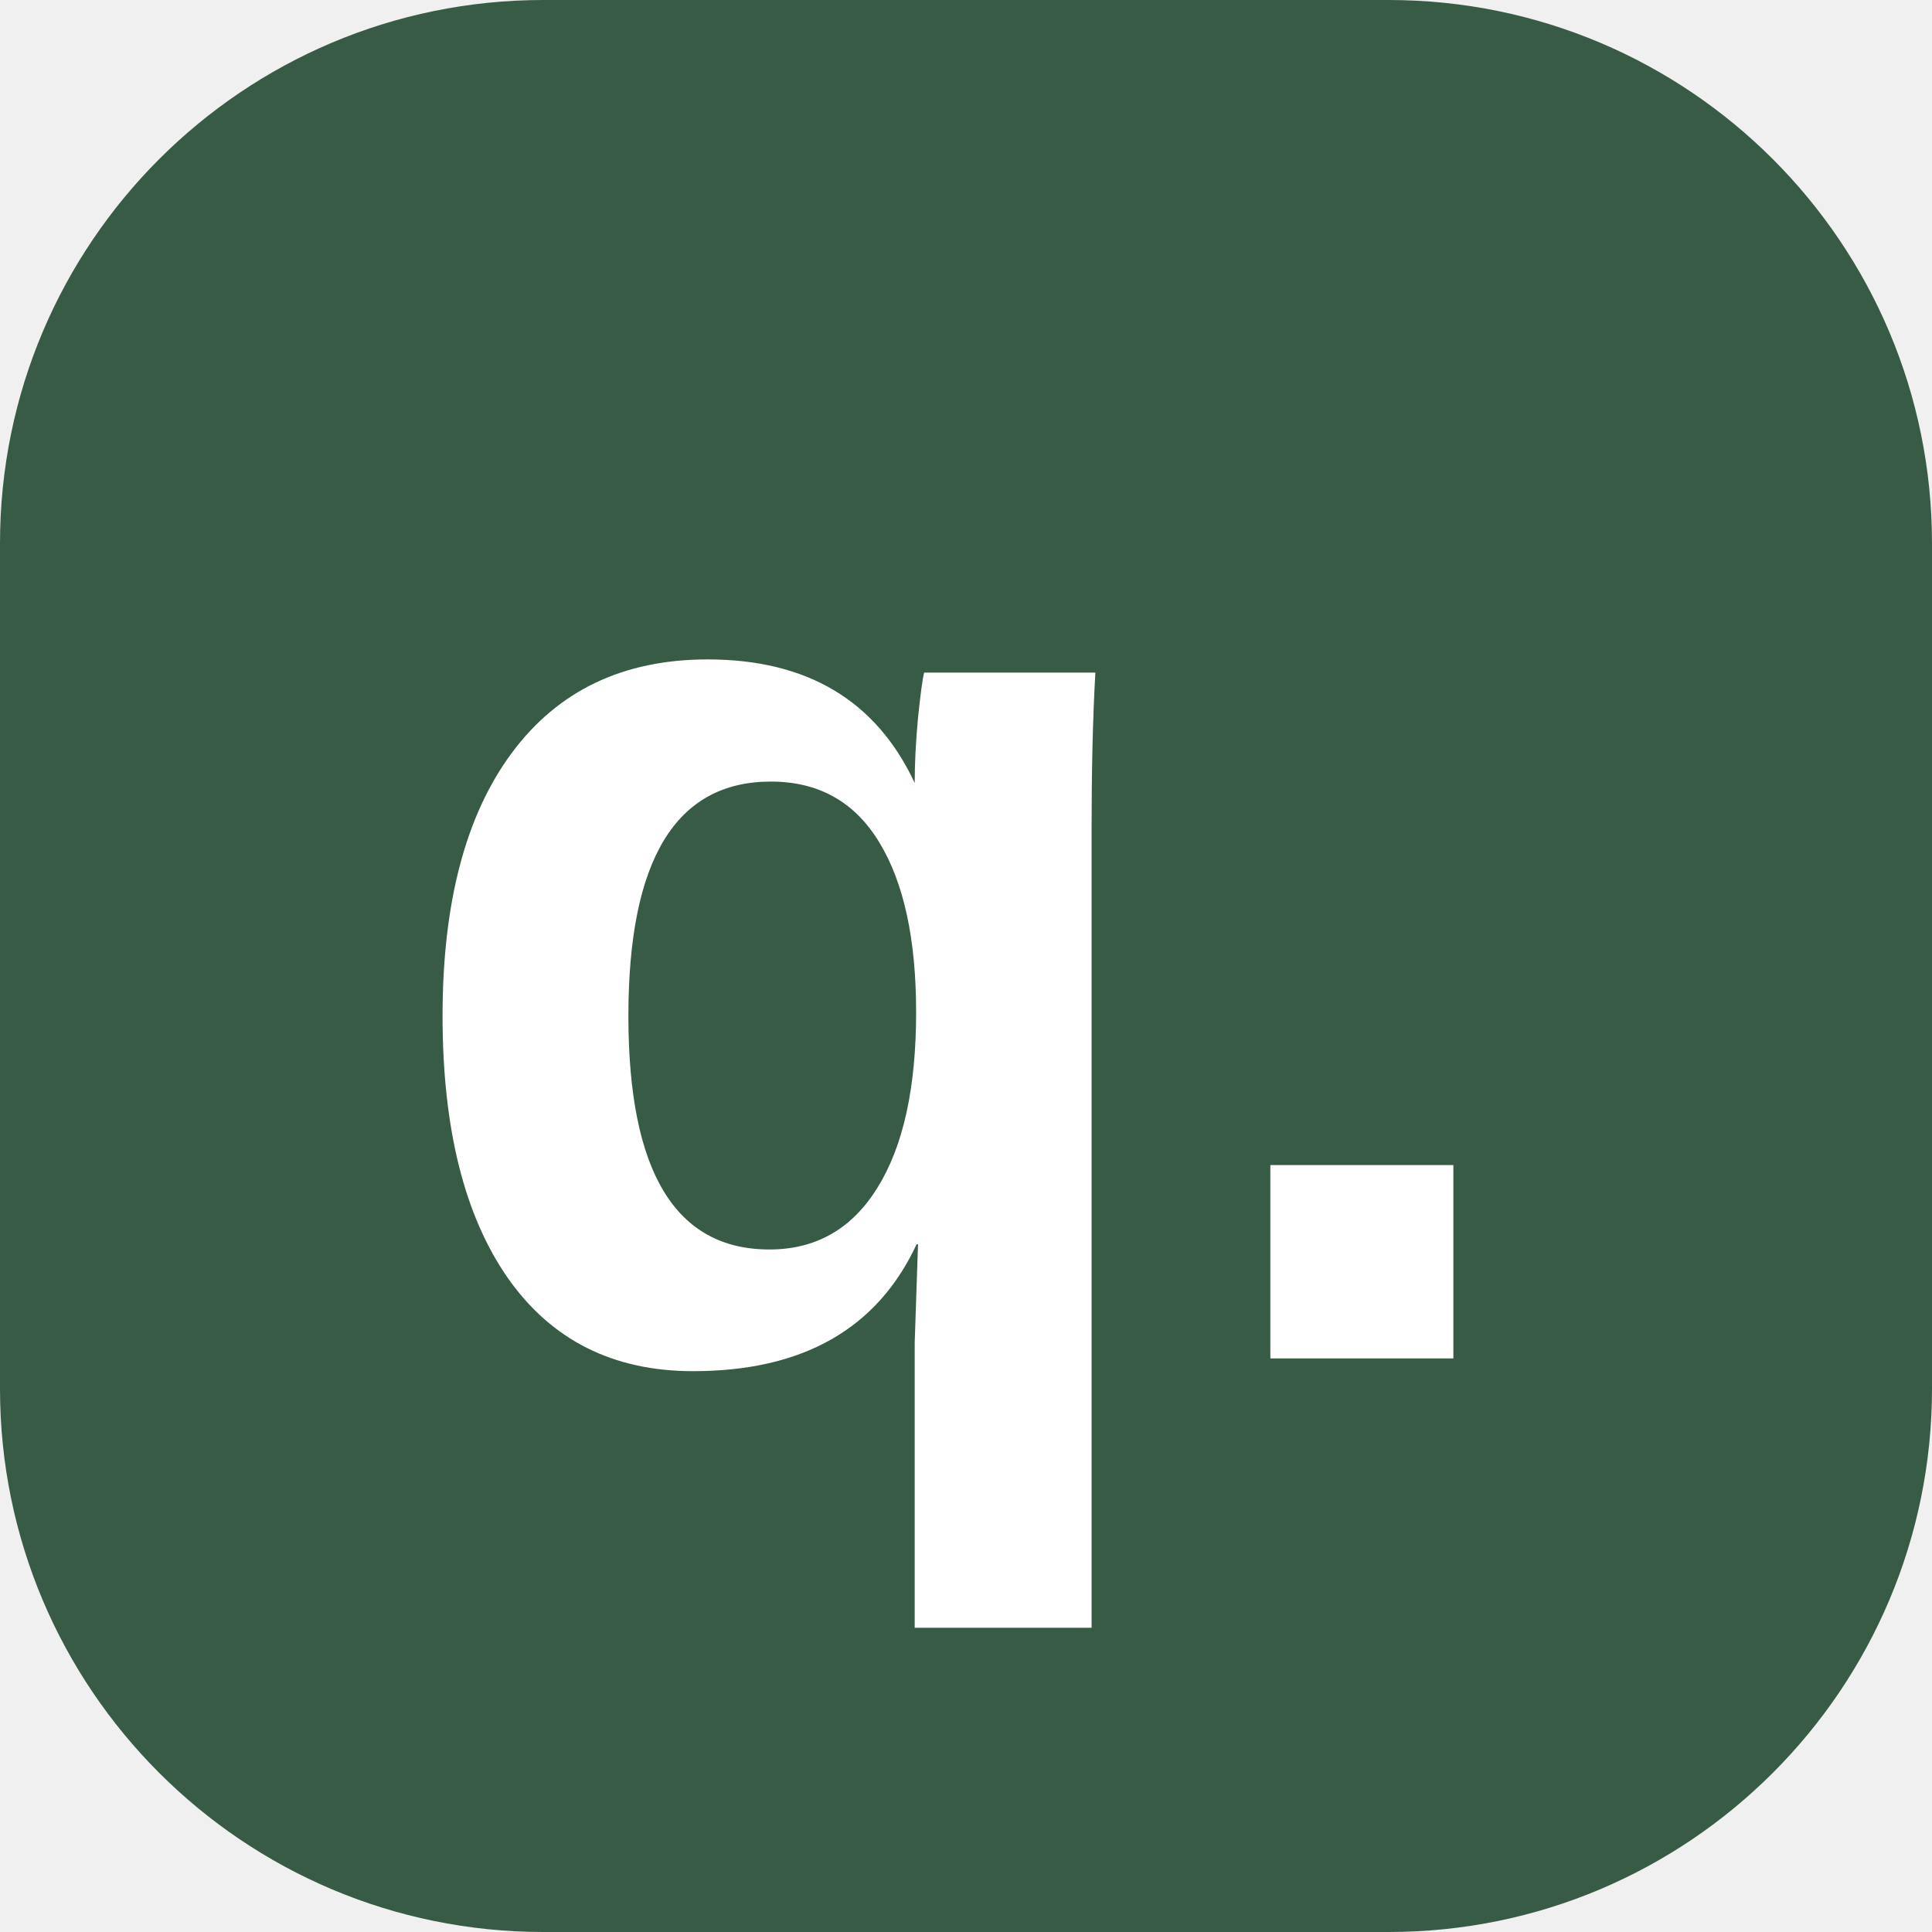
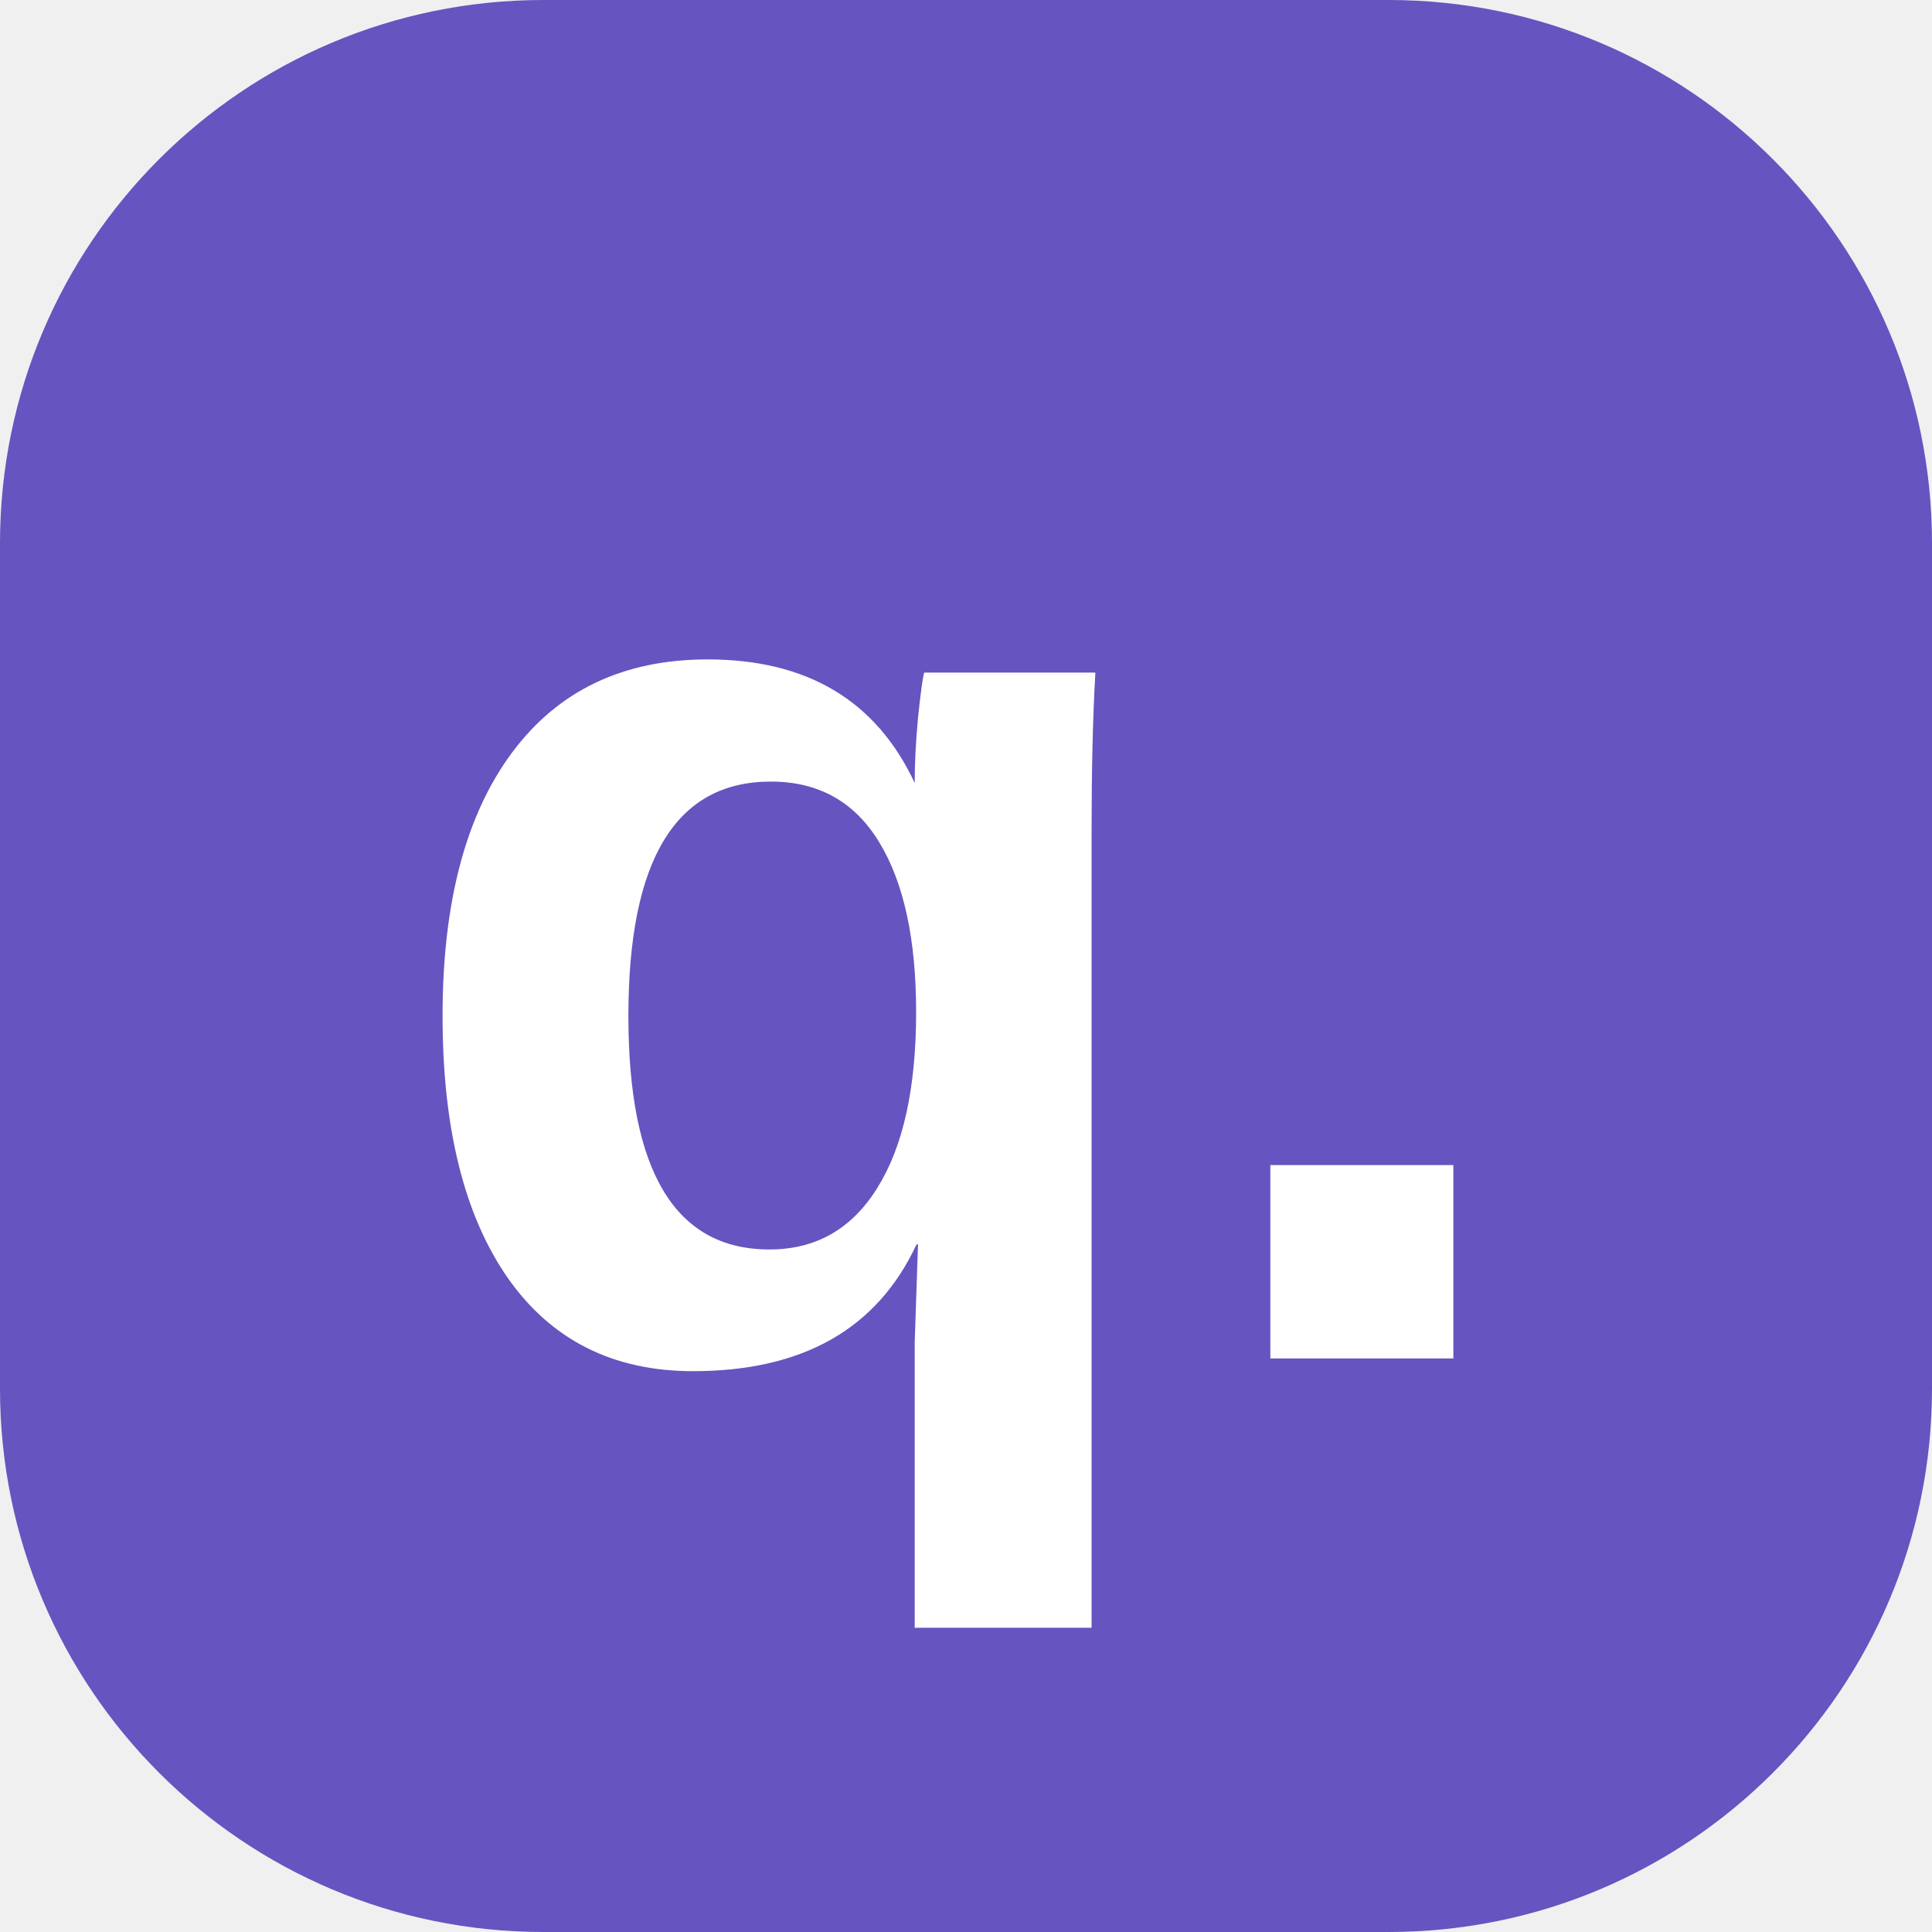
<svg xmlns="http://www.w3.org/2000/svg" viewBox="0 0 64 64">
-   <rect width="64" height="64" rx="18" fill="#385b46" />
+   <rect width="64" height="64" rx="18" fill="#6654c0" />
  <text x="32" y="45" fill="#fff" font-family="Arial, sans-serif" font-size="43" font-weight="700" text-anchor="middle">q.</text>
</svg>
